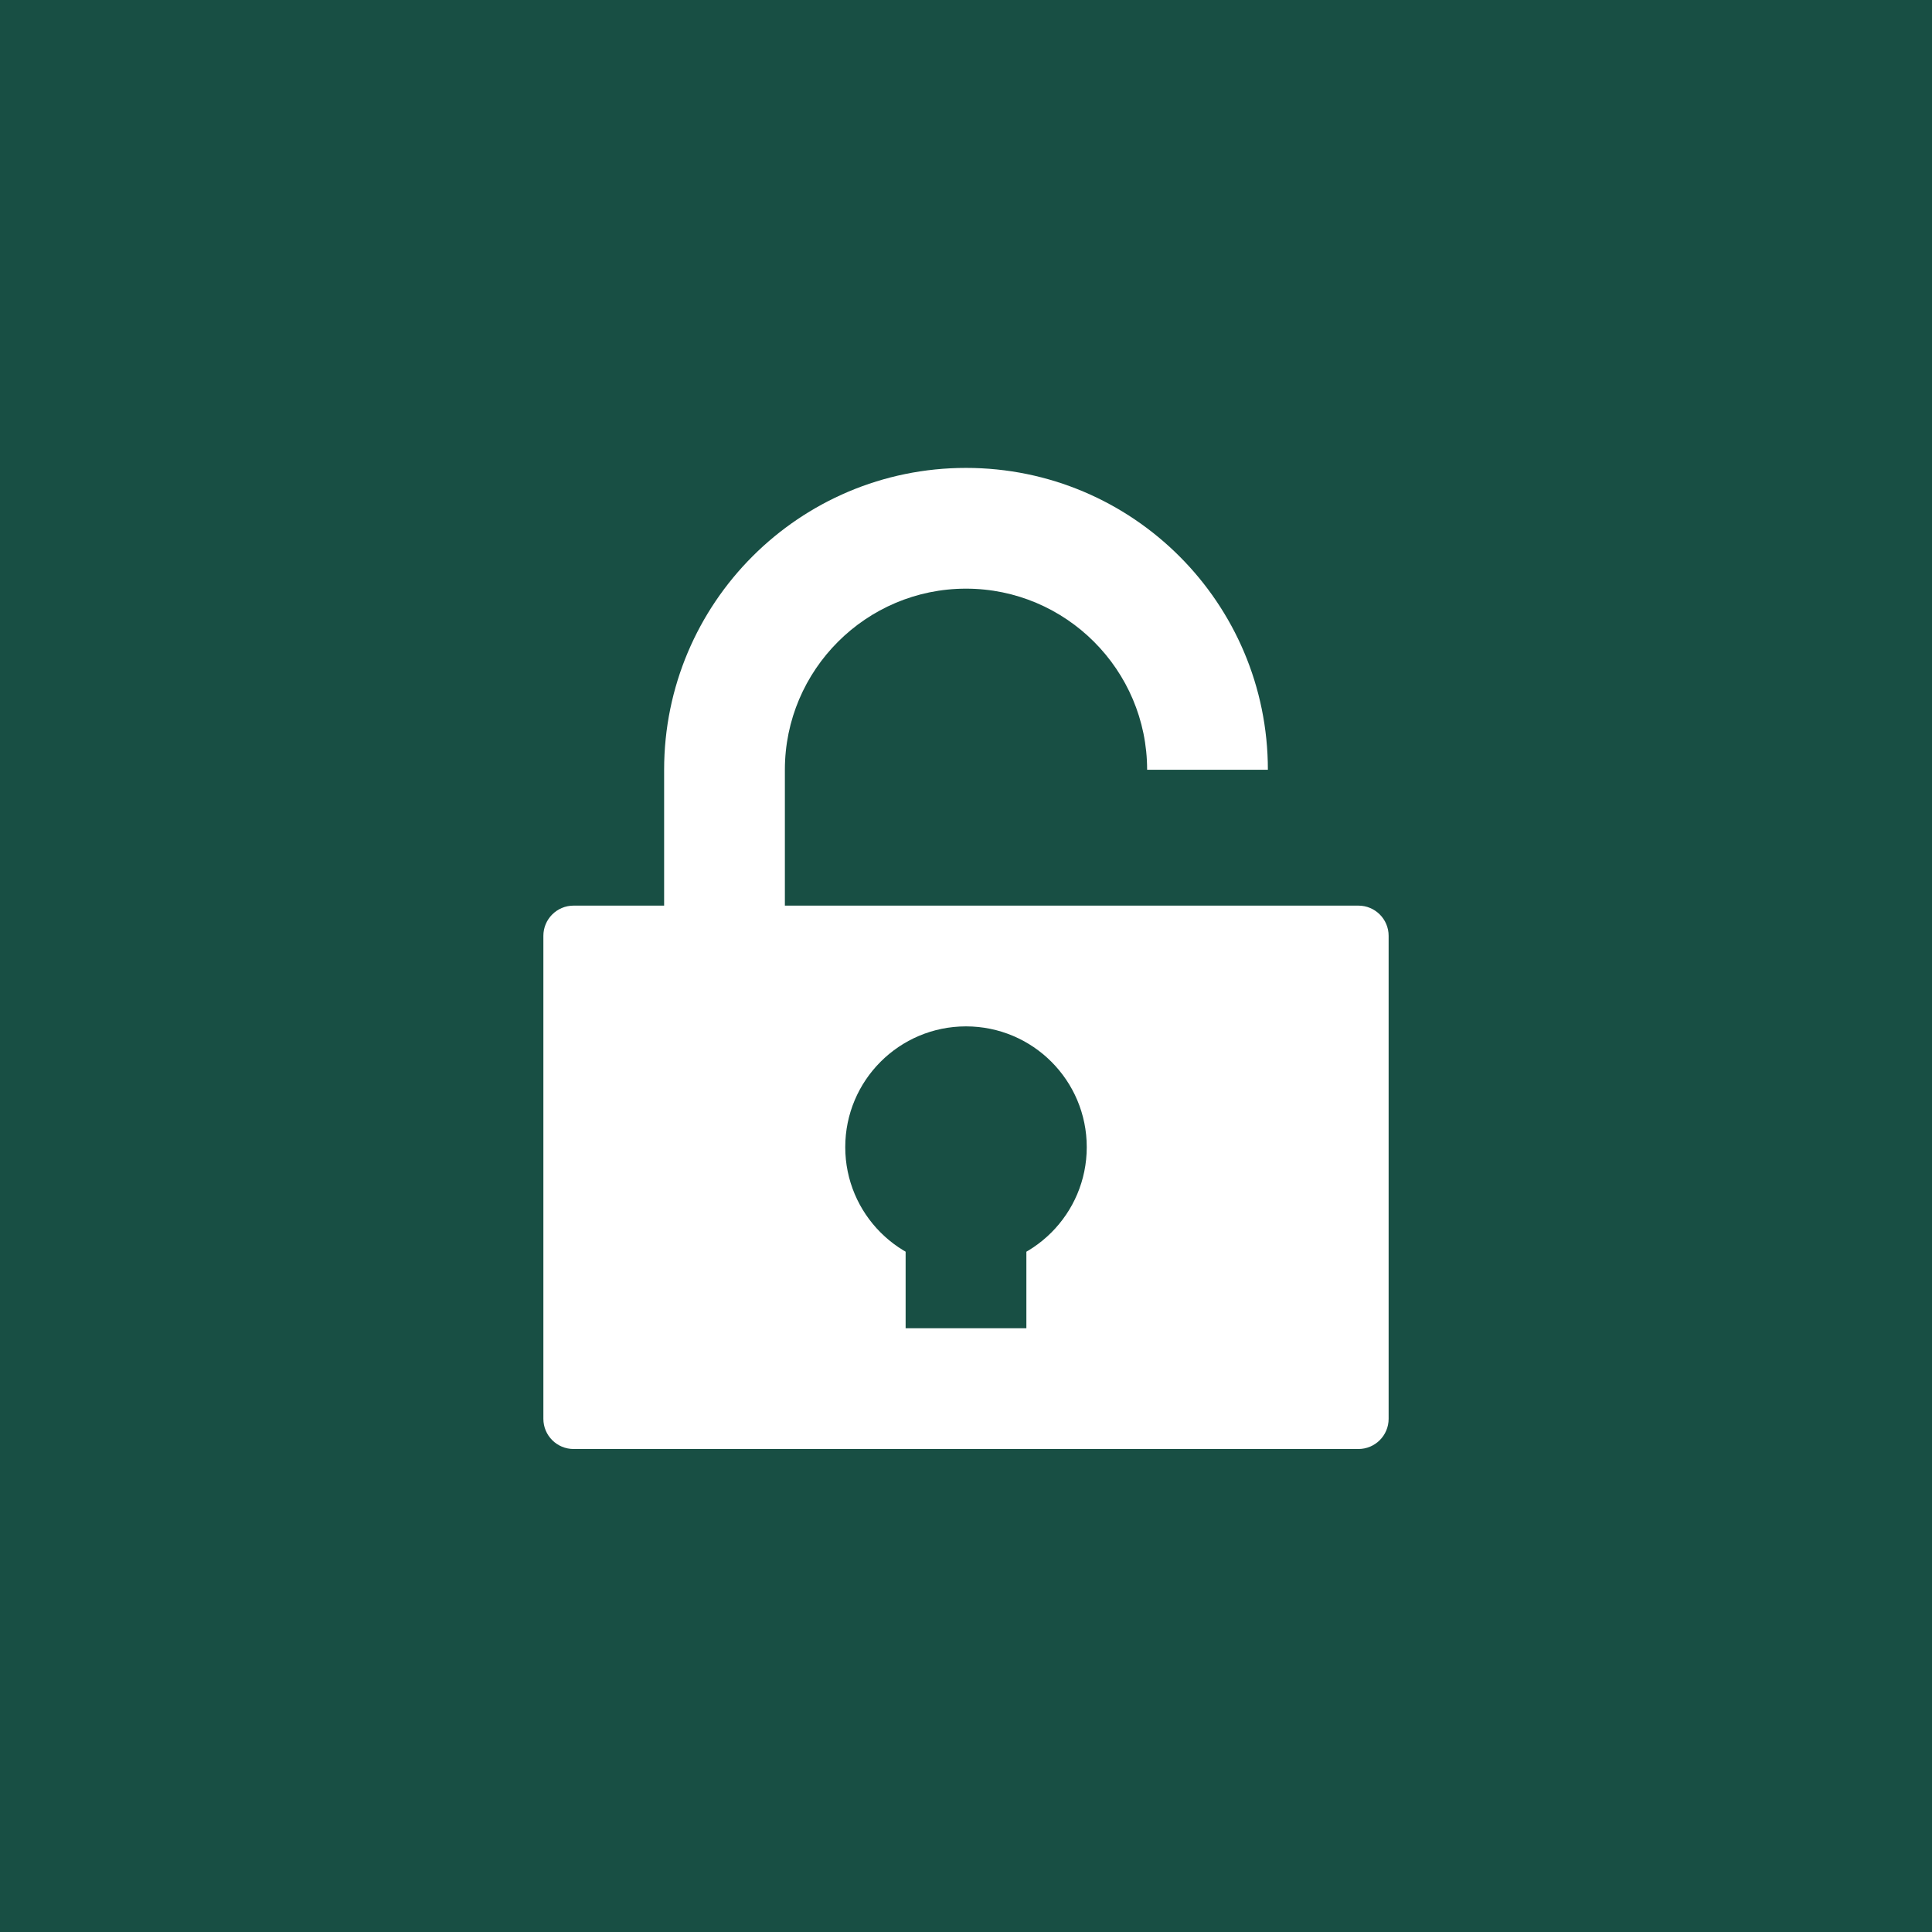
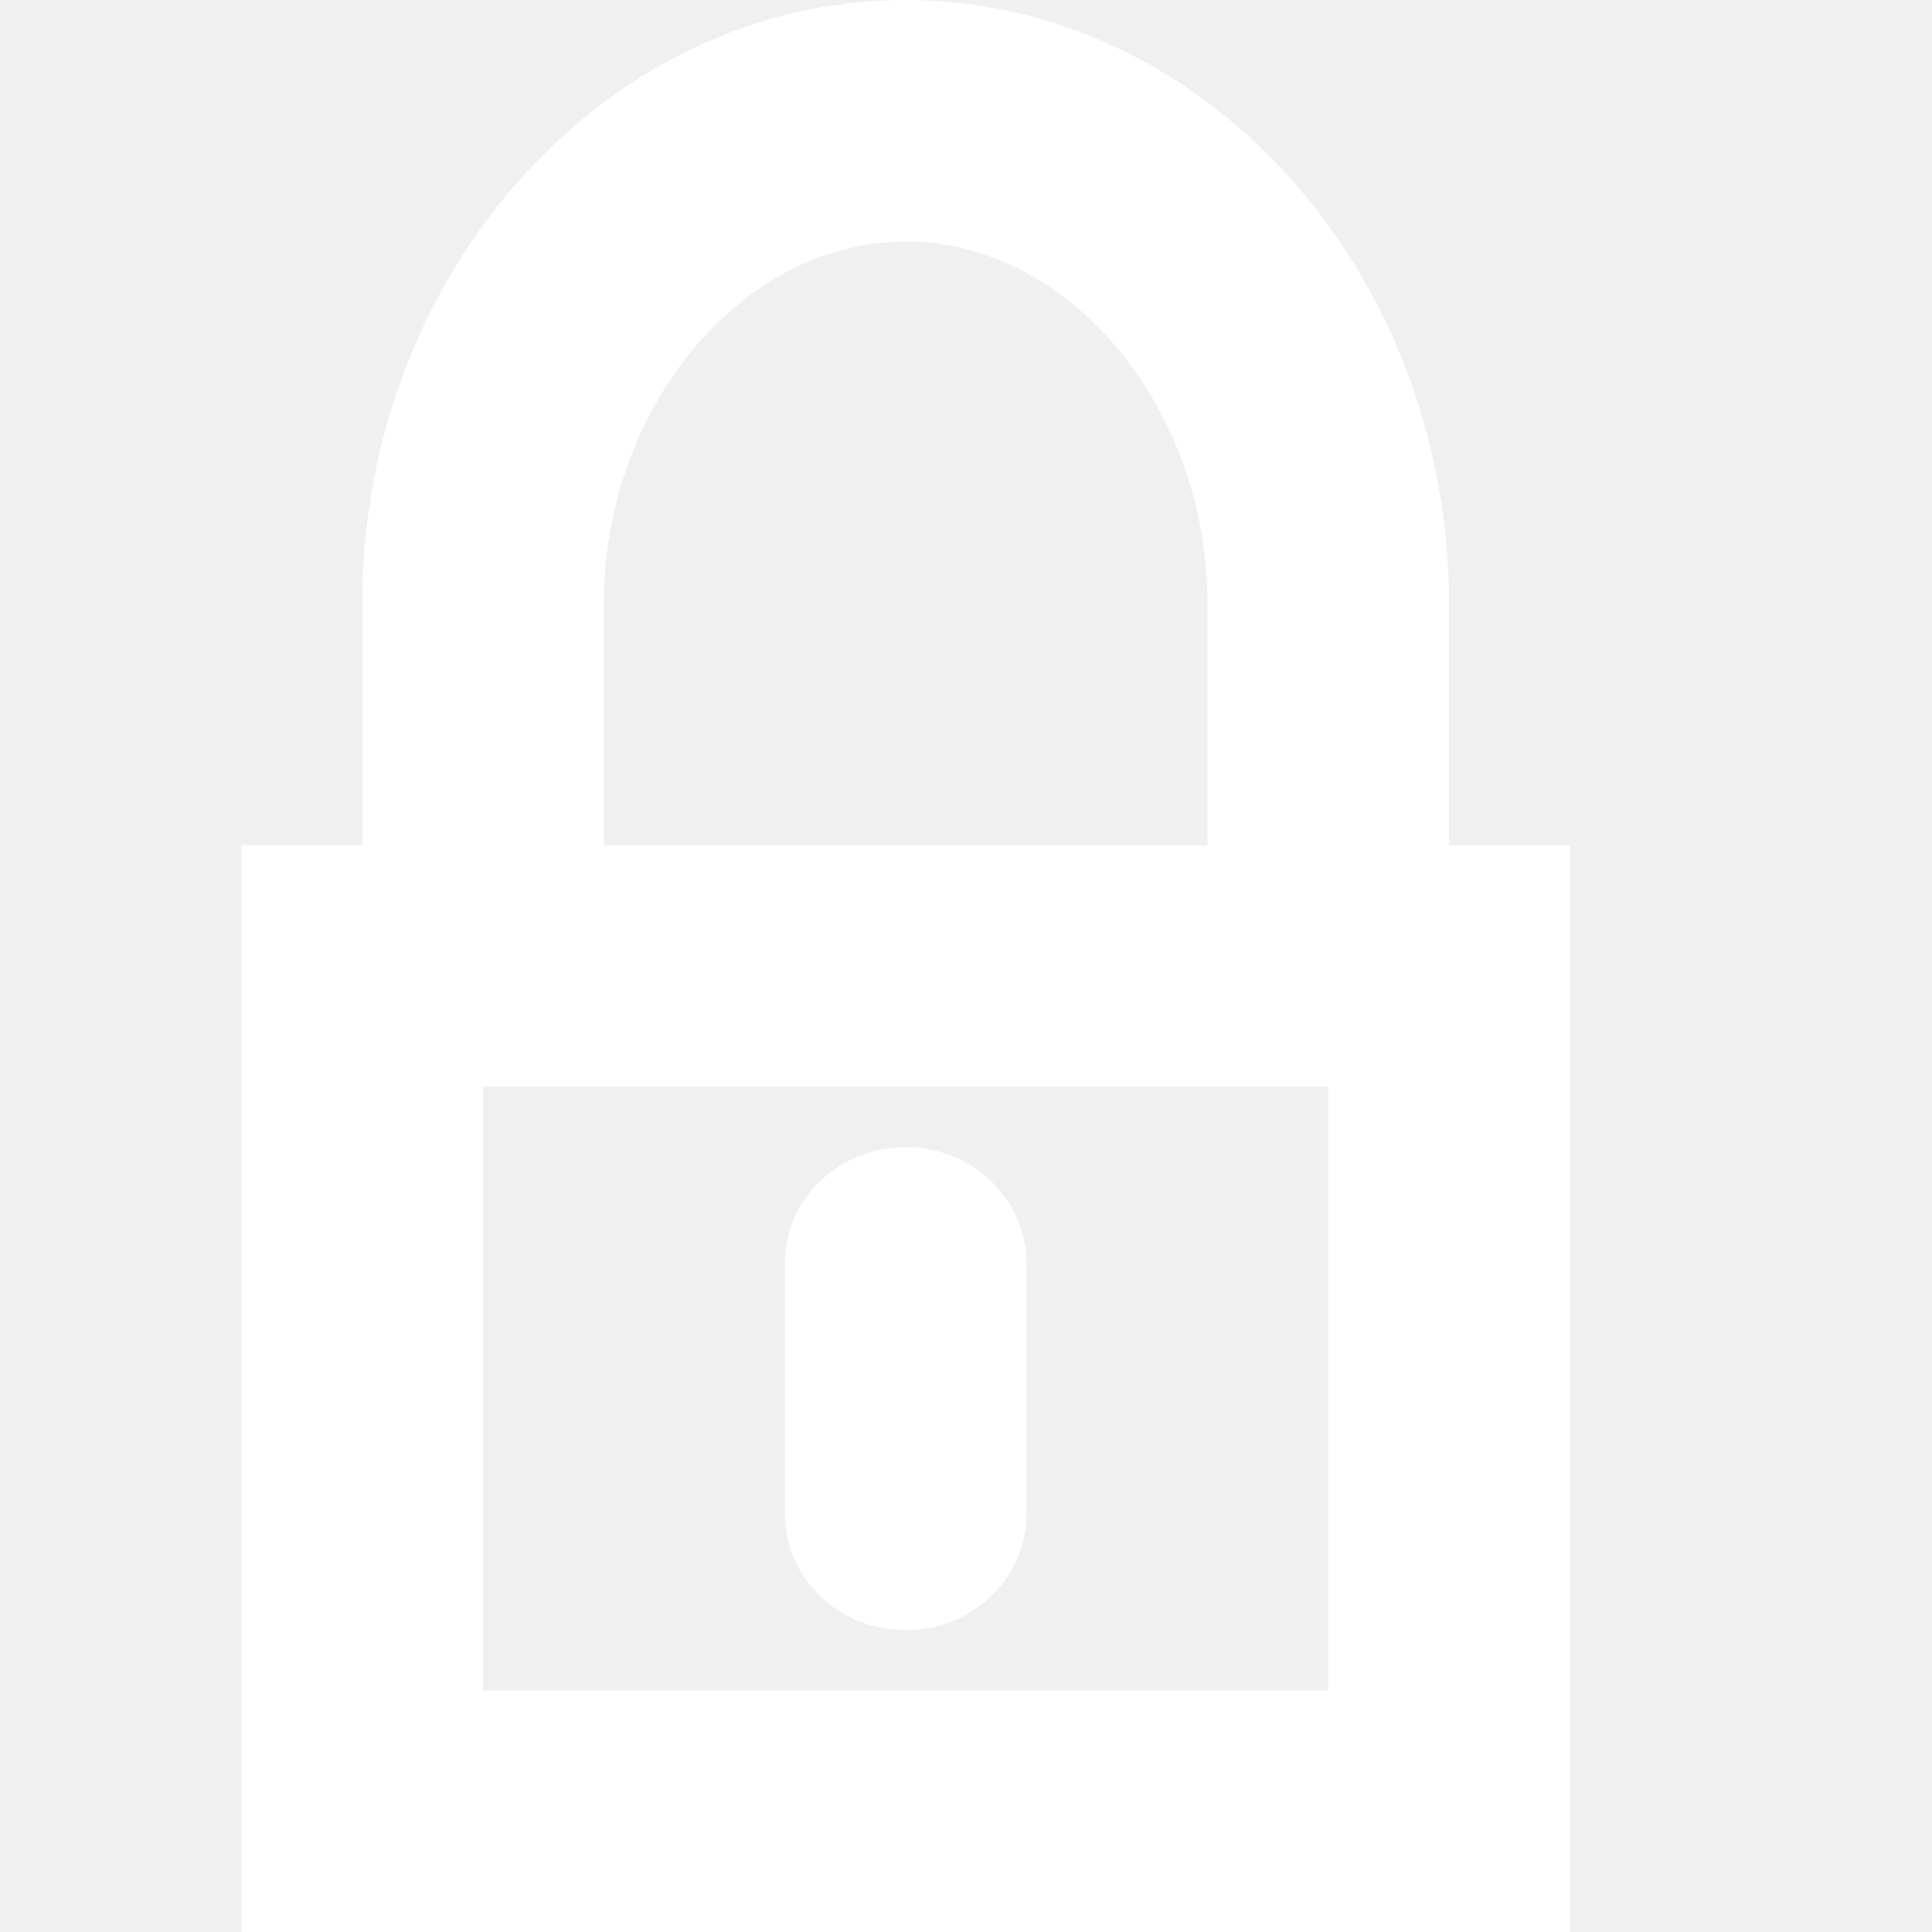
- <svg xmlns="http://www.w3.org/2000/svg" viewBox="0 0 64 64">
-   <path fill="#184F44" d="M0 0h64v64H0z" />
-   <path fill="#FFF" d="M45 48H19c-.552 0-1-.448-1-1V31c0-.552.448-1 1-1h26c.552 0 1 .448 1 1v16c0 .552-.448 1-1 1z" />
-   <path fill="#FFF" d="M32 19.5c3.308 0 6 2.692 6 6h4c0-5.523-4.477-10-10-10s-10 4.477-10 10v8h4v-8c0-3.308 2.692-6 6-6z" />
-   <circle fill="#184F44" cx="32" cy="38" r="4" />
-   <path fill="#184F44" d="M30 38h4v6h-4z" />
+ <svg xmlns="http://www.w3.org/2000/svg" viewBox="0 0 32 32">
+   <path fill="#FFF" d="M17 20.922v4.156C17 26.141 16.105 27 15 27s-2-.859-2-1.922v-4.156c0-1.063.895-1.922 2-1.922s2 .859 2 1.922zM24 14h2v18H4V14h2v-4c0-5.5 4.051-10 9-10s9 4.5 9 10v4zm-2 4H8v10h14V18zm-2-4v-4c0-3.252-2.287-6-5-6s-5 2.748-5 6v4h10z" />
</svg>
